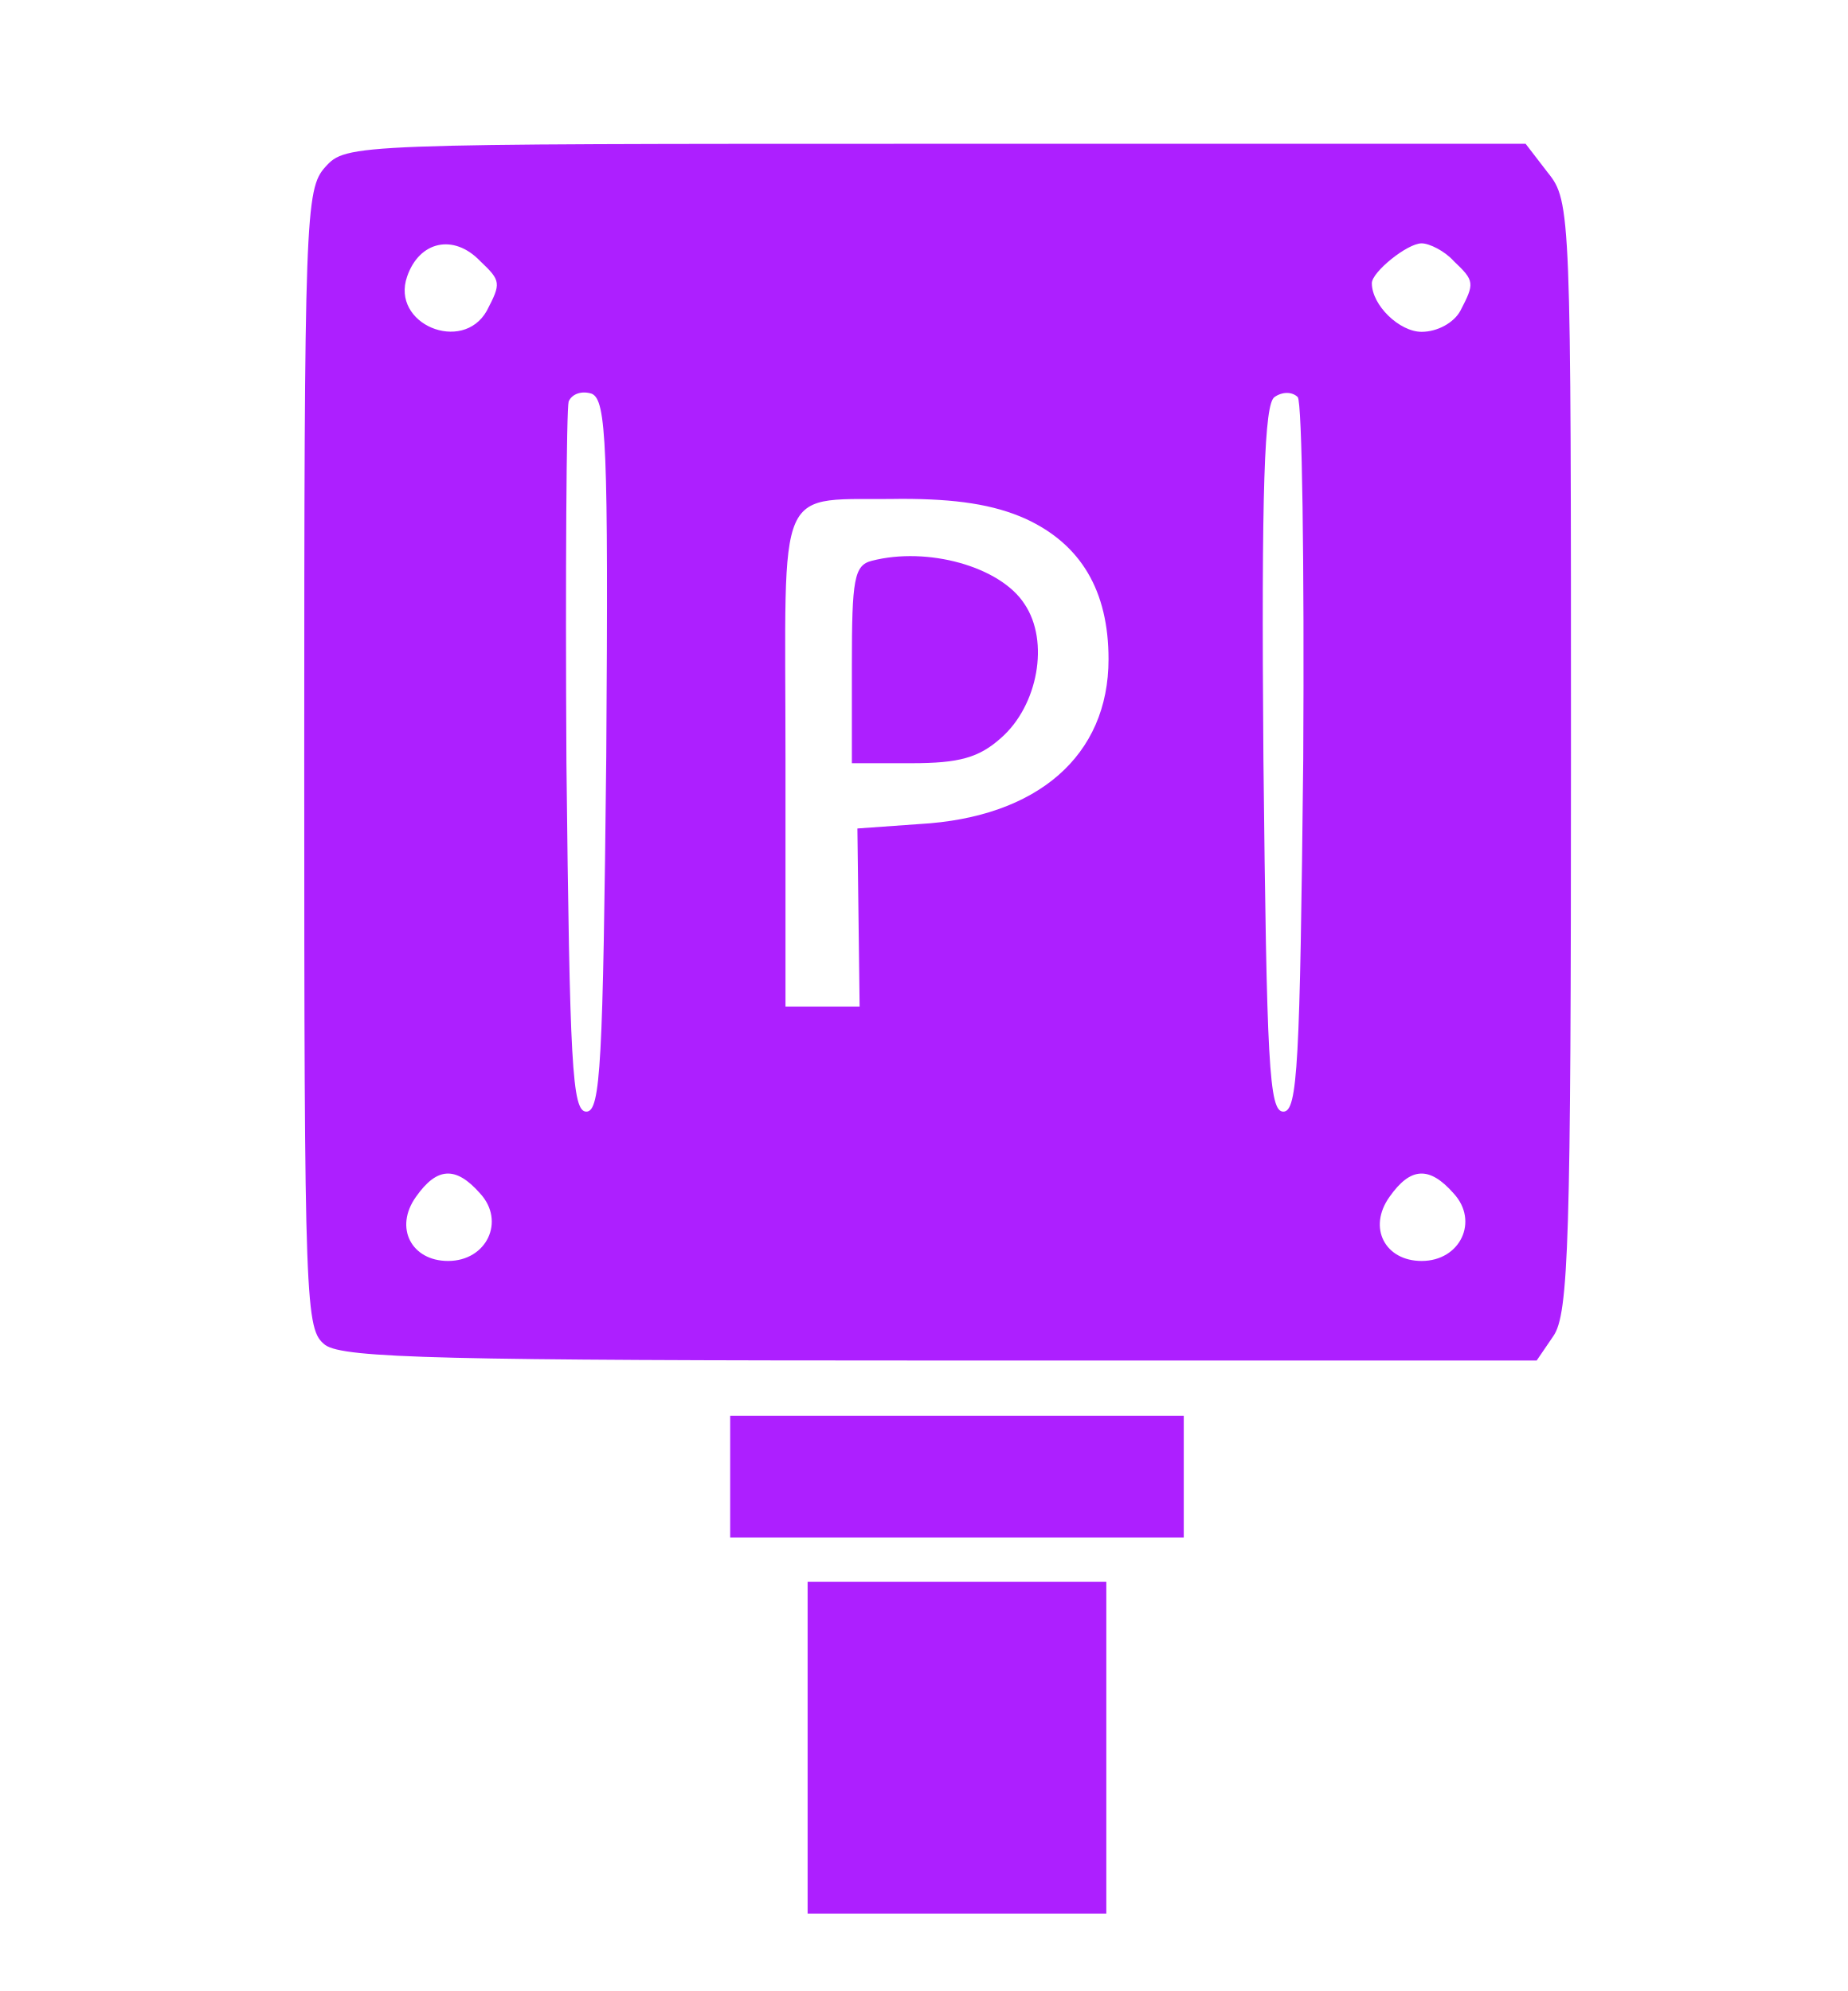
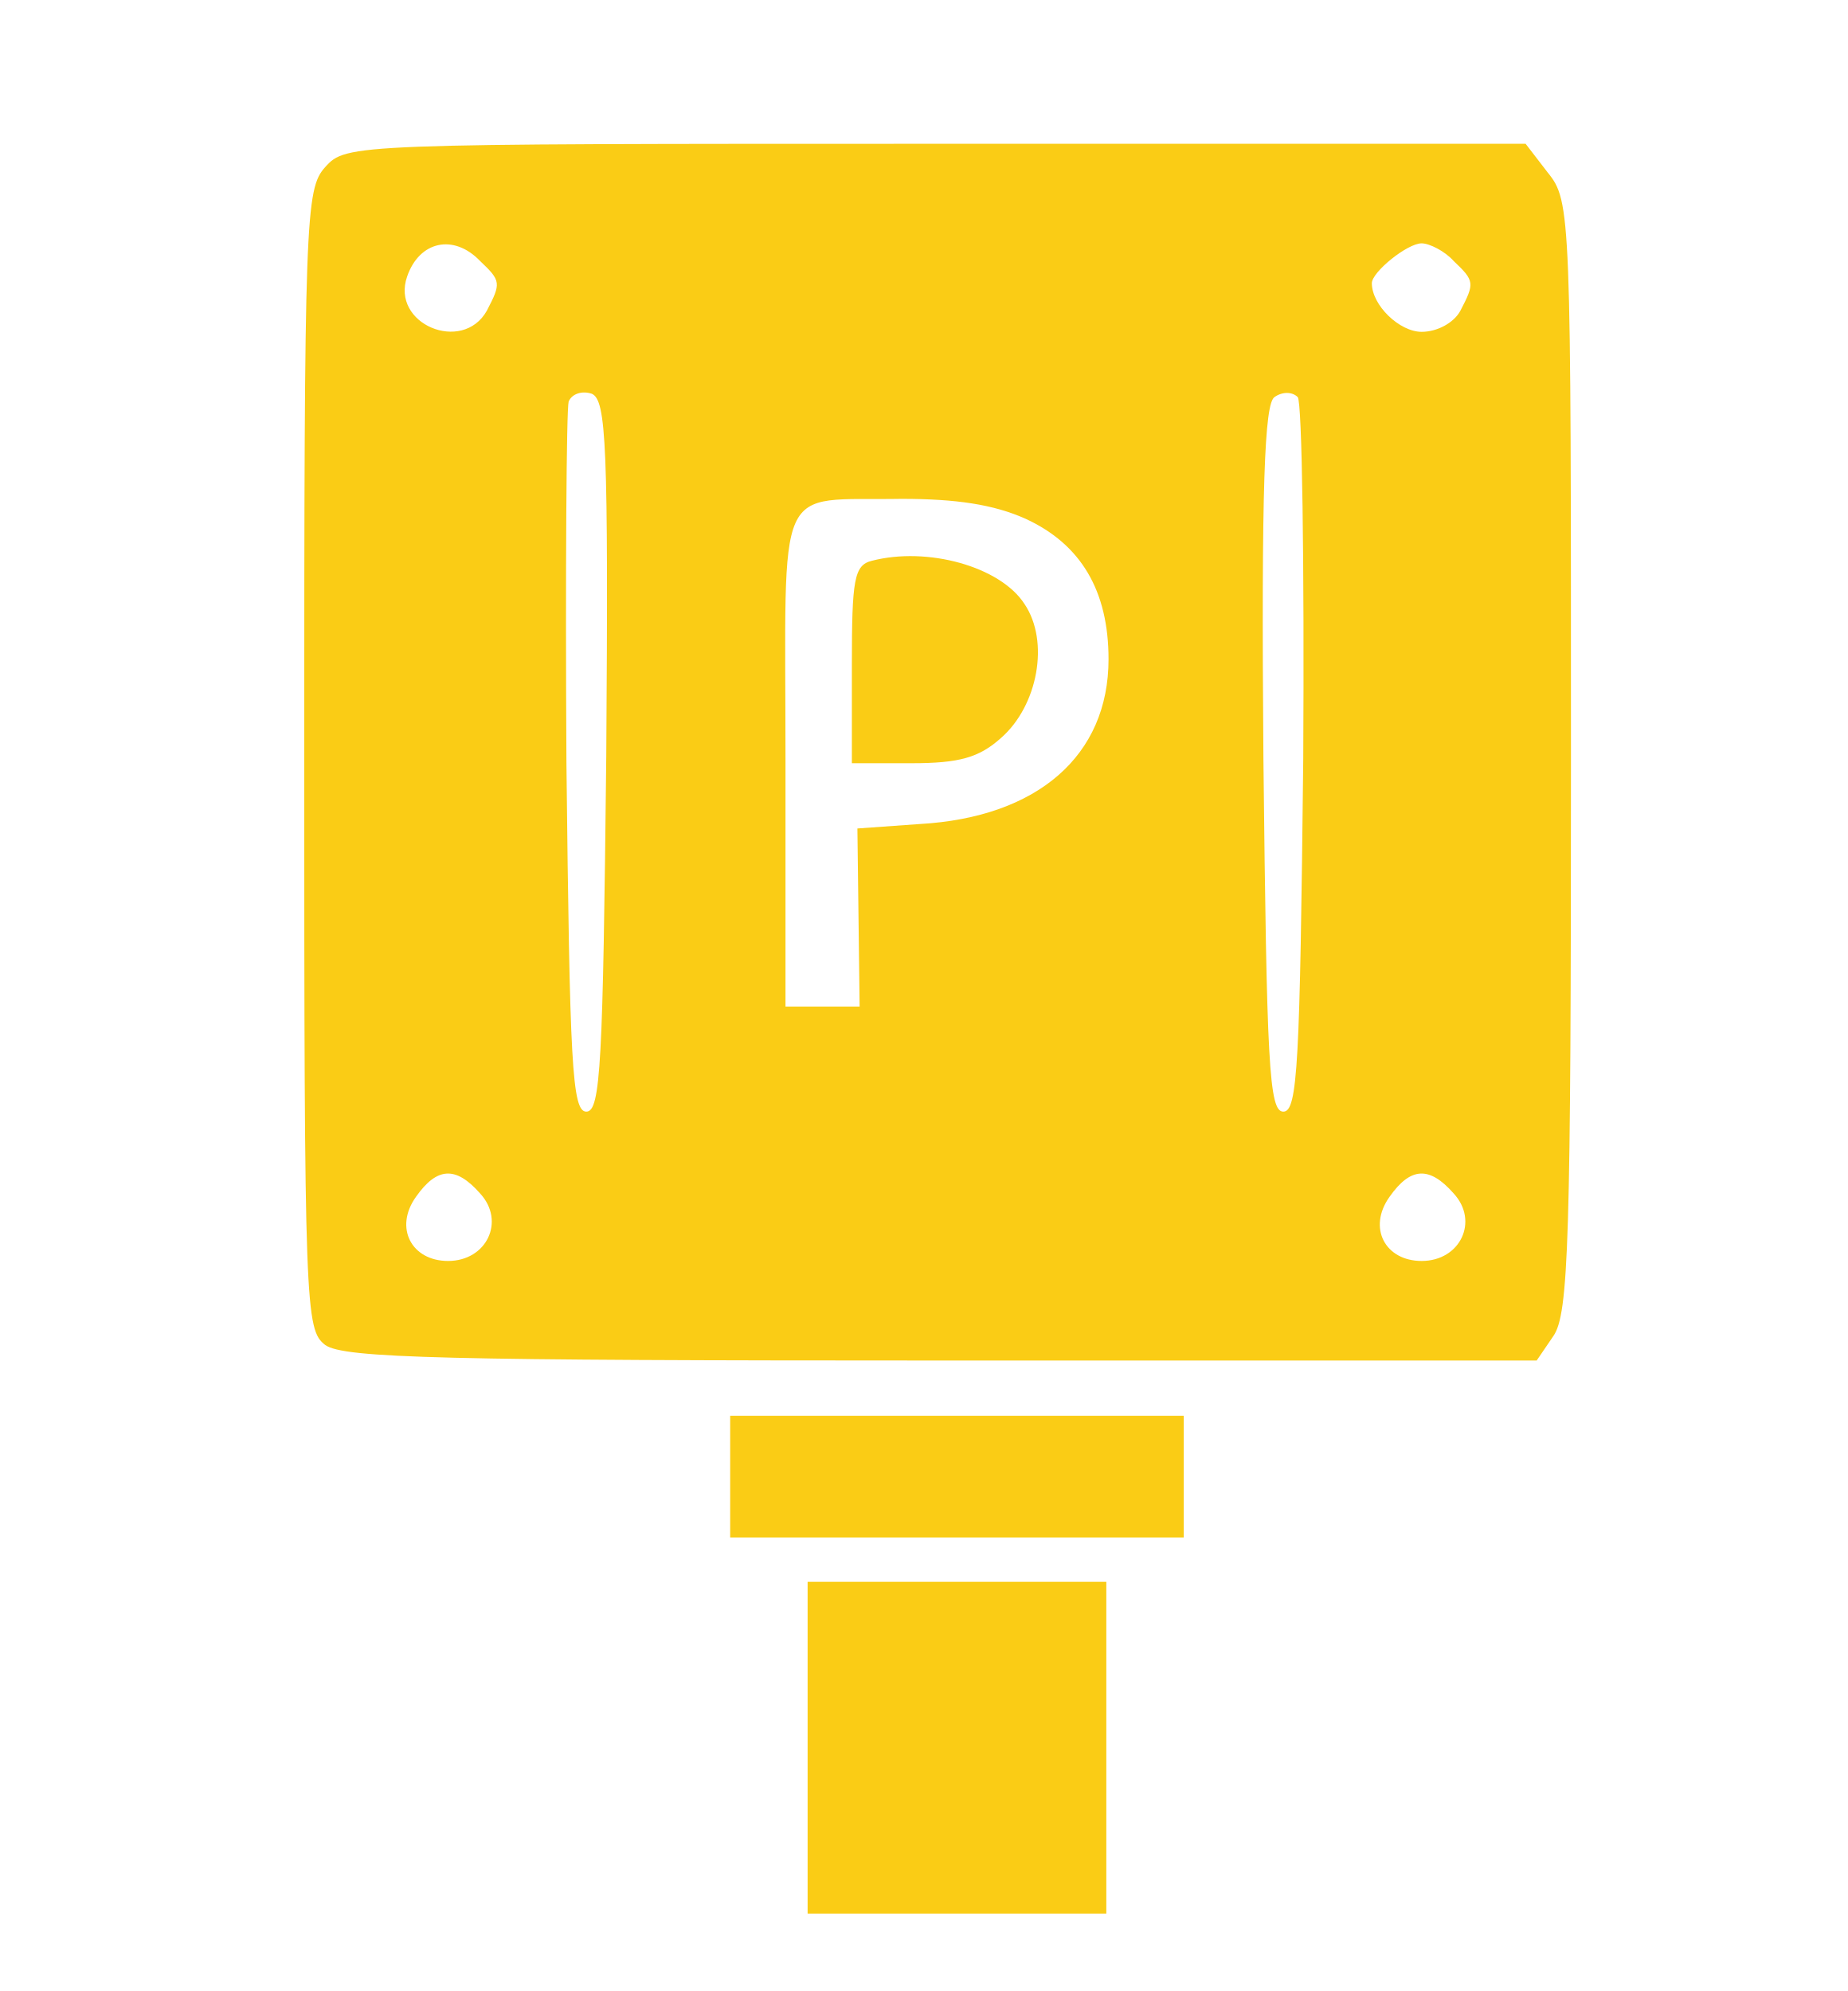
<svg xmlns="http://www.w3.org/2000/svg" version="1.0" width="167pt" height="180pt" viewBox="0 0 167 180" preserveAspectRatio="xMidYMid meet">
-   <g transform="translate(0,180) scale(0.1,-0.1)" fill="#ad1fff" stroke="none">
+   <g transform="translate(0,180) scale(0.1,-0.1)" fill="rgb(250, 204, 21)" stroke="none">
    <path d="M294 1649 c-18 -20 -19 -44 -19 -536 0 -498 1 -515 19 -529 17 -12 109 -14 557 -14 l538 0 15 22 c14 20 16 86 16 524 0 492 0 502 -21 528 l-20 26 -533 0 c-529 0 -533 0 -552 -21z m140 -85 c19 -18 19 -20 6 -45 -22 -39 -87 -12 -72 31 11 32 42 39 66 14z m880 0 c19 -18 19 -20 6 -45 -6 -11 -21 -19 -35 -19 -20 0 -45 24 -45 44 0 10 32 36 45 36 7 0 21 -7 29 -16z m-766 -448 c-3 -277 -5 -321 -18 -321 -13 0 -15 43 -18 315 -1 173 0 320 2 327 3 7 12 10 21 7 13 -6 15 -45 13 -328z m630 -2 c-3 -276 -5 -319 -18 -319 -13 0 -15 43 -18 319 -2 248 1 321 10 327 7 5 16 5 21 0 4 -4 6 -151 5 -327z m-251 217 c50 -23 75 -65 75 -127 0 -87 -64 -143 -171 -149 l-56 -4 1 -80 1 -81 -34 0 -33 0 0 224 c0 257 -11 233 105 235 49 0 83 -5 112 -18z m-493 -610 c23 -25 6 -61 -29 -61 -33 0 -49 30 -29 58 19 27 36 28 58 3z m880 0 c23 -25 6 -61 -29 -61 -33 0 -49 30 -29 58 19 27 36 28 58 3z" />
    <path d="M788 1293 c-16 -4 -18 -17 -18 -94 l0 -89 54 0 c43 0 61 5 81 23 33 29 44 87 21 121 -22 34 -88 52 -138 39z" />
    <path d="M660 465 l0 -55 205 0 205 0 0 55 0 55 -205 0 -205 0 0 -55z" />
    <path d="M730 220 l0 -150 135 0 135 0 0 150 0 150 -135 0 -135 0 0 -150z" />
  </g>
</svg>
